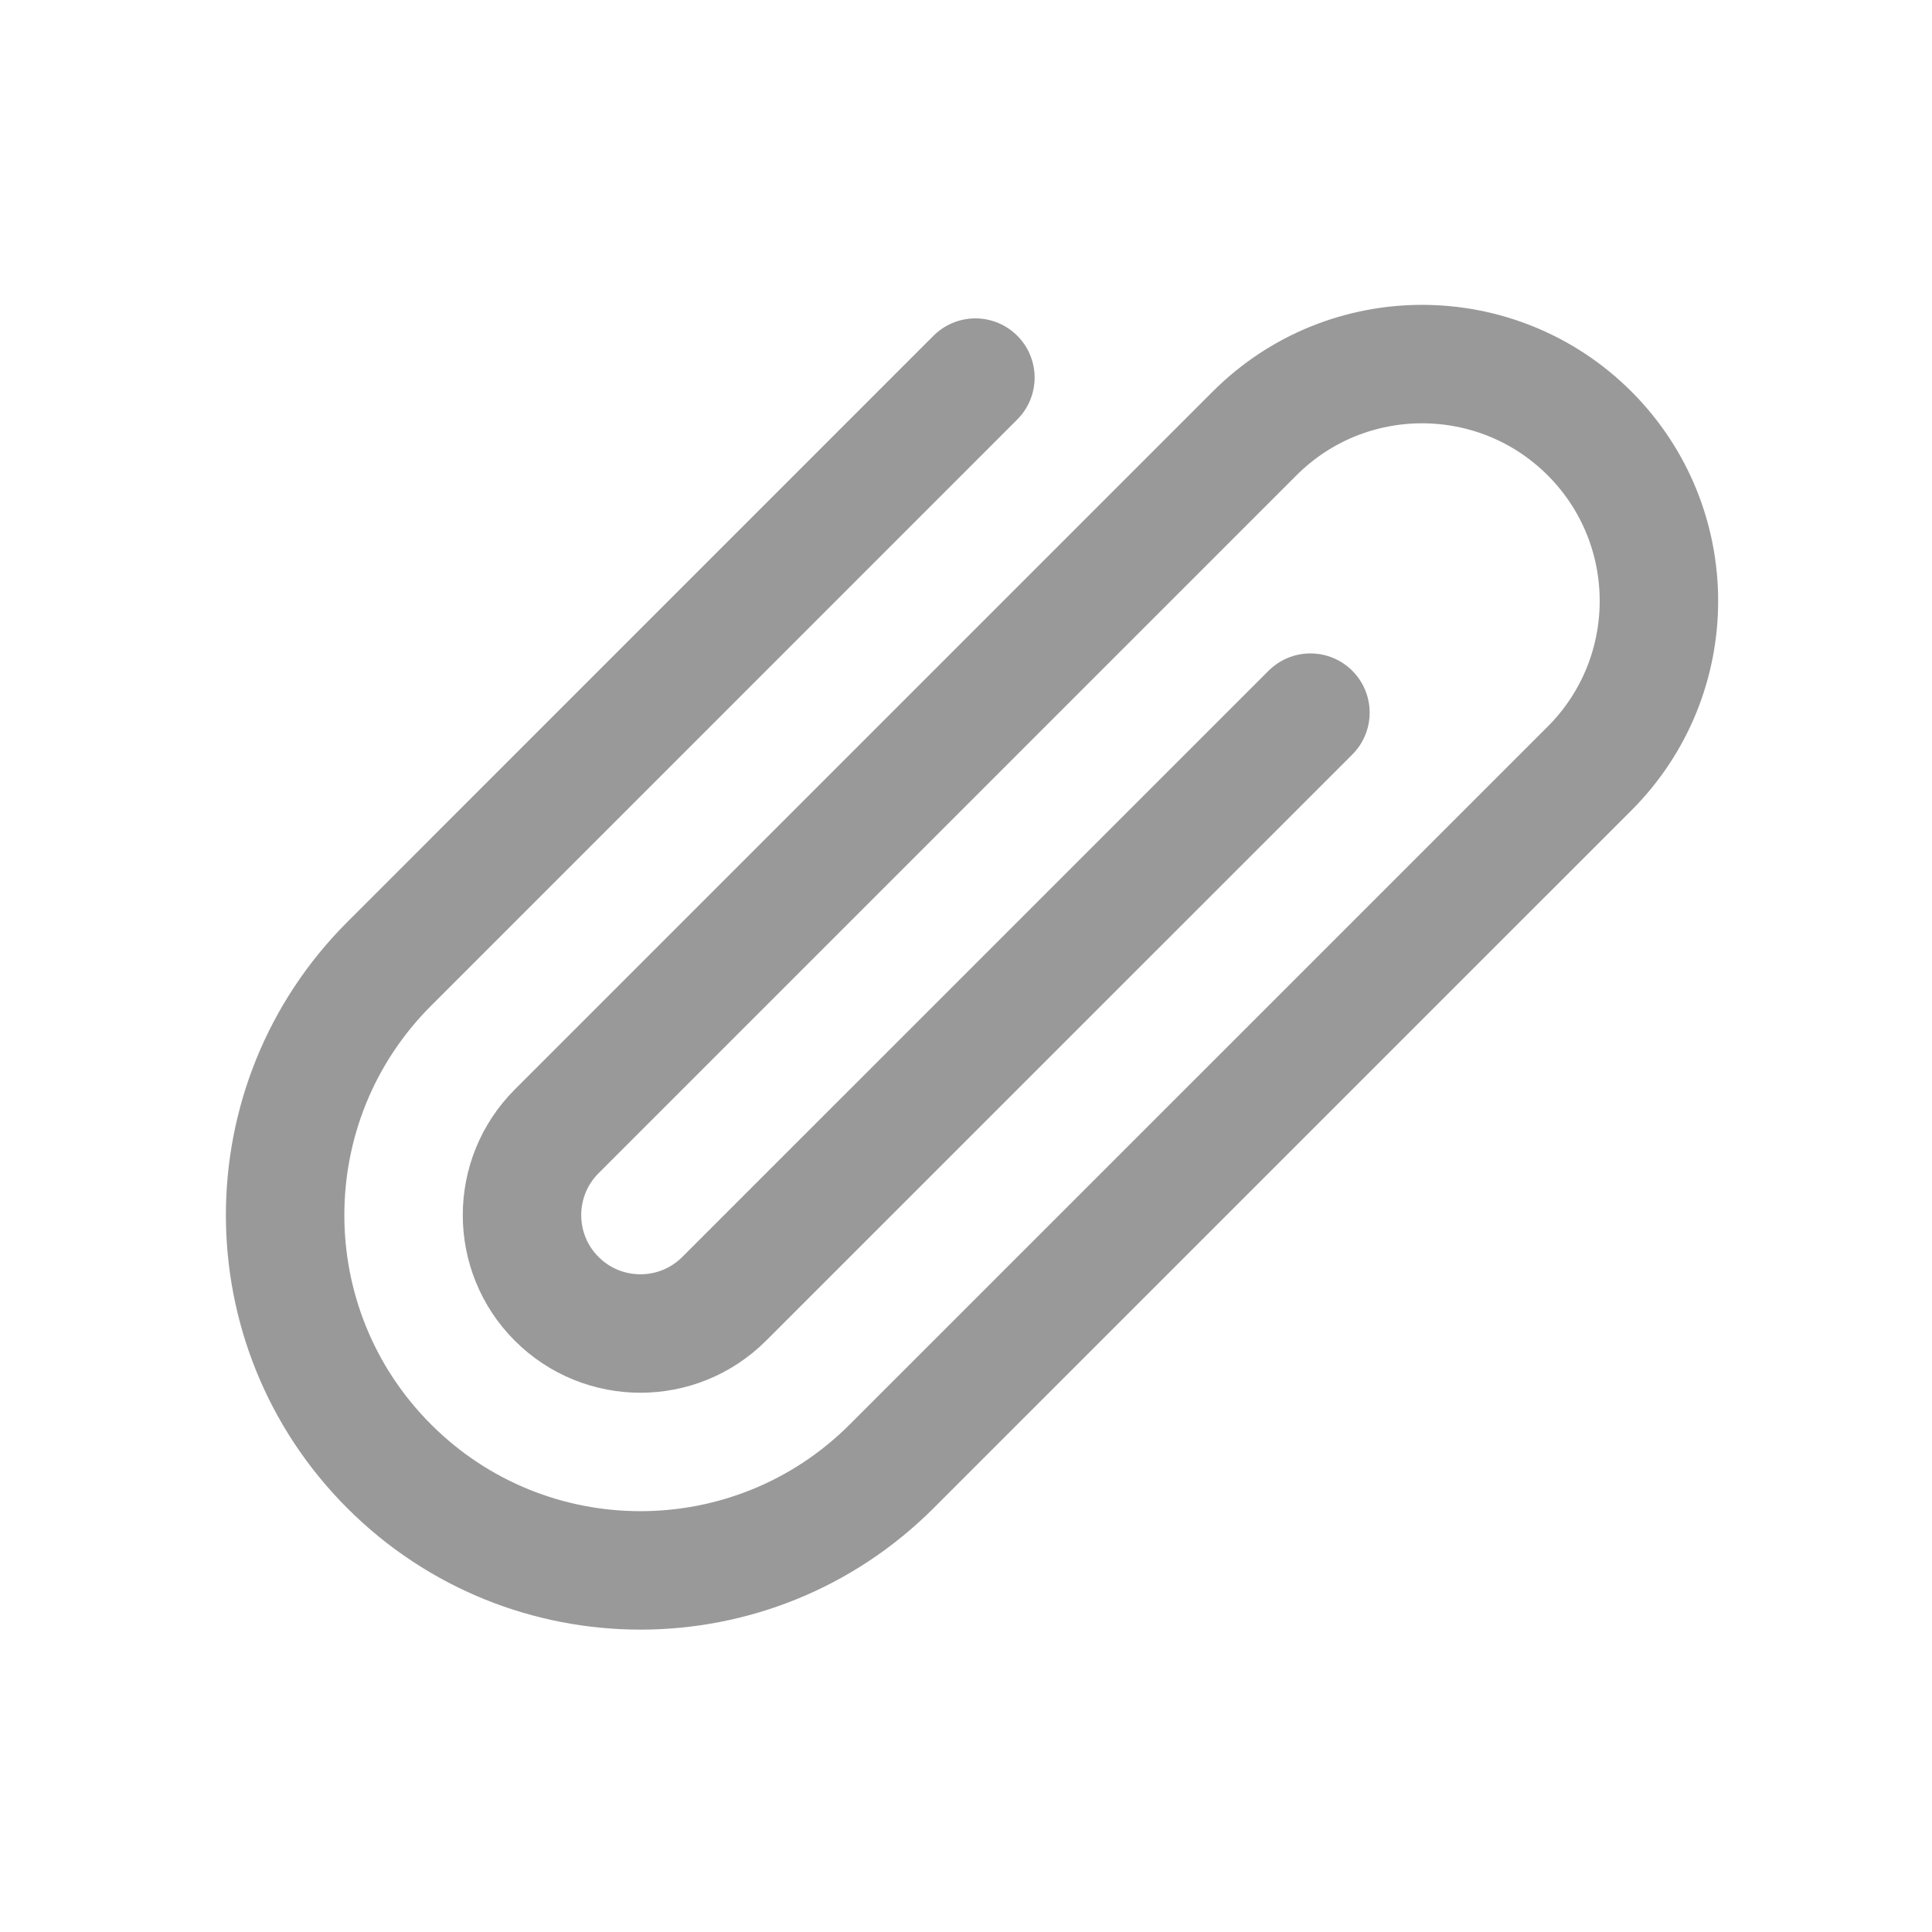
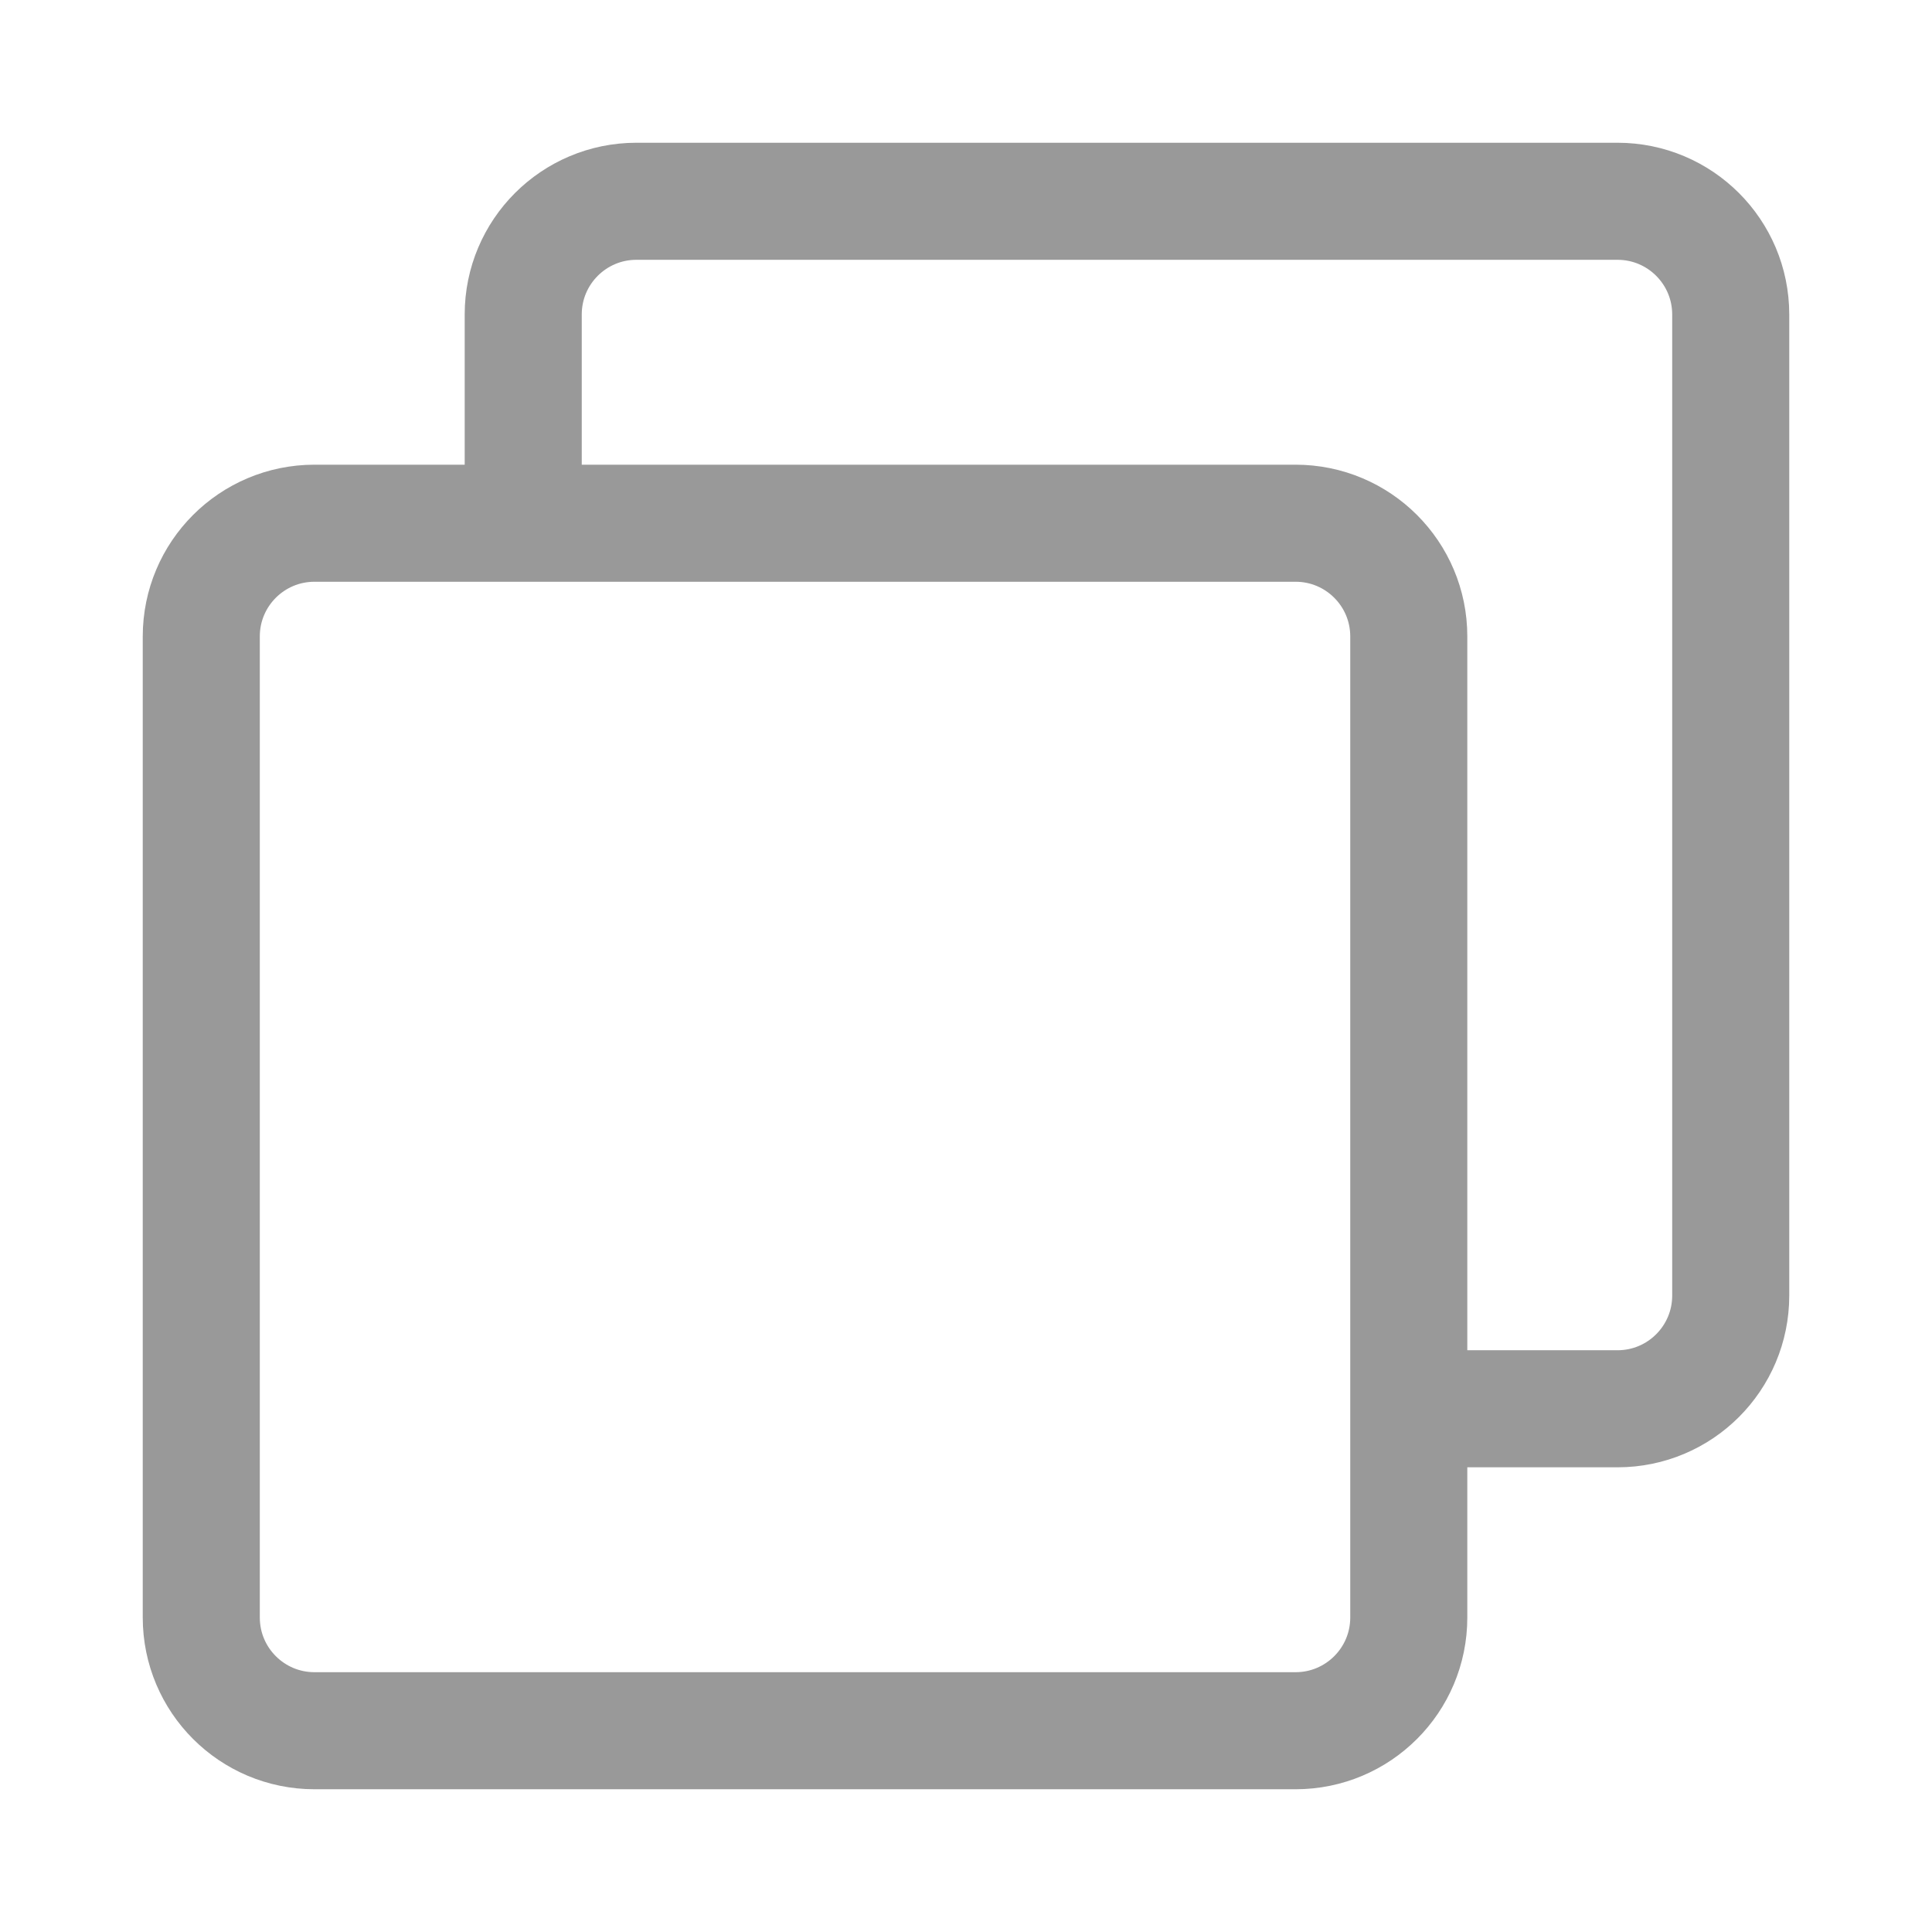
- <svg xmlns="http://www.w3.org/2000/svg" width="29" height="29" viewBox="0 0 29 29" fill="none">
-   <path d="M14.641 5.668L5.842 14.468C3.759 16.551 3.759 19.927 5.842 22.01C7.925 24.093 11.301 24.093 13.384 22.01L23.86 11.535C25.248 10.146 25.248 7.895 23.86 6.506C22.471 5.118 20.22 5.118 18.832 6.506L8.356 16.982C7.662 17.676 7.662 18.802 8.356 19.496C9.05 20.19 10.176 20.19 10.87 19.496L19.67 10.697" stroke="#999999" stroke-width="1.778" stroke-linecap="round" stroke-linejoin="round" />
+ <svg xmlns="http://www.w3.org/2000/svg" width="22" height="22" viewBox="0 0 22 22" fill="none">
+   <path d="M5.958 5.698V3.581C5.958 2.869 6.535 2.292 7.247 2.292H18.419C19.131 2.292 19.708 2.869 19.708 3.581V14.753C19.708 15.465 19.131 16.042 18.419 16.042H16.278" stroke="#999999" stroke-width="1.333" stroke-linecap="round" stroke-linejoin="round" />
+   <path d="M14.753 5.958H3.581C2.869 5.958 2.292 6.535 2.292 7.247V18.419C2.292 19.131 2.869 19.708 3.581 19.708H14.753C15.465 19.708 16.042 19.131 16.042 18.419V7.247C16.042 6.535 15.465 5.958 14.753 5.958Z" stroke="#999999" stroke-width="1.333" stroke-linejoin="round" />
</svg>
